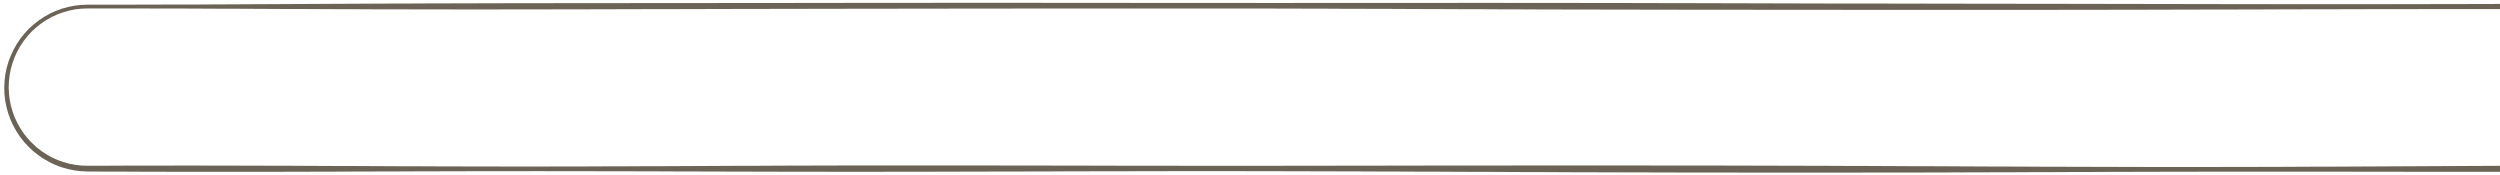
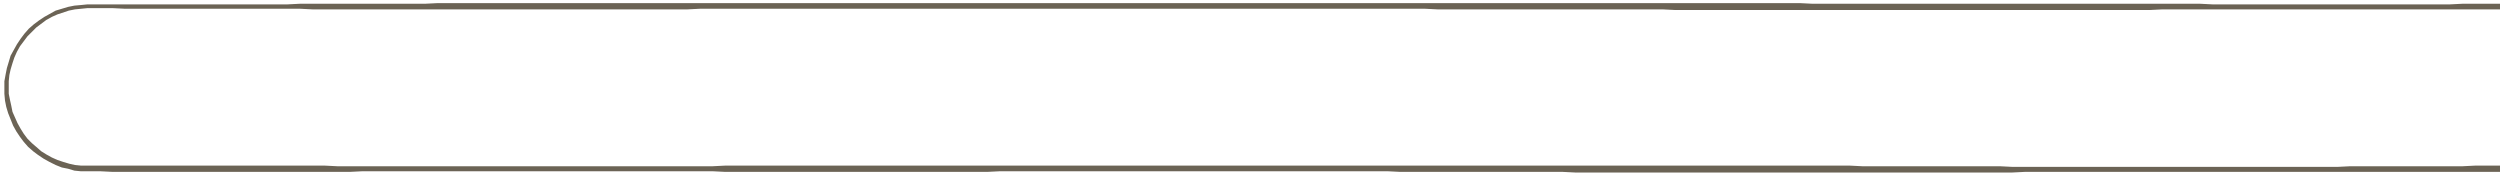
<svg xmlns="http://www.w3.org/2000/svg" width="400" height="28" viewBox="0 0 400 28" preserveAspectRatio="xMinYMid slice">
-   <path fill="#6B6355" d="M400.00 0.63 L398.00 0.64 L396.00 0.64 L394.00 0.65 L392.00 0.65 L390.00 0.65 L388.00 0.66 L386.00 0.66 L384.00 0.66 L382.00 0.67 L380.00 0.67 L378.00 0.67 L376.00 0.67 L374.00 0.67 L372.00 0.67 L370.00 0.67 L368.00 0.67 L366.00 0.67 L364.00 0.67 L362.00 0.66 L360.00 0.66 L358.00 0.66 L356.00 0.66 L354.00 0.65 L352.00 0.65 L350.00 0.65 L348.00 0.64 L346.00 0.64 L344.00 0.64 L342.00 0.63 L340.00 0.63 L338.00 0.63 L336.00 0.62 L334.00 0.62 L332.00 0.62 L330.00 0.61 L328.00 0.61 L326.00 0.61 L324.00 0.61 L322.00 0.60 L320.00 0.60 L318.00 0.60 L316.00 0.60 L314.00 0.59 L312.00 0.59 L310.00 0.59 L308.00 0.58 L306.00 0.58 L304.00 0.58 L302.00 0.57 L300.00 0.57 L298.00 0.57 L296.00 0.56 L294.00 0.56 L292.00 0.56 L290.00 0.55 L288.00 0.55 L286.00 0.54 L284.00 0.54 L282.00 0.53 L280.00 0.53 L278.00 0.52 L276.00 0.52 L274.00 0.51 L272.00 0.51 L270.00 0.50 L268.00 0.50 L266.00 0.50 L264.00 0.49 L262.00 0.49 L260.00 0.48 L258.00 0.48 L256.00 0.48 L254.00 0.48 L252.00 0.47 L250.00 0.47 L248.00 0.47 L246.00 0.47 L244.00 0.47 L242.00 0.47 L240.00 0.46 L238.00 0.46 L236.00 0.46 L234.00 0.46 L232.00 0.47 L230.00 0.47 L228.00 0.47 L226.00 0.47 L224.00 0.47 L222.00 0.47 L220.00 0.47 L218.00 0.47 L216.00 0.47 L214.00 0.47 L212.00 0.47 L210.00 0.47 L208.00 0.47 L206.00 0.48 L204.00 0.48 L202.00 0.48 L200.00 0.47 L198.00 0.47 L196.00 0.47 L194.00 0.47 L192.00 0.47 L190.00 0.47 L188.00 0.47 L186.00 0.47 L184.00 0.47 L182.00 0.47 L180.00 0.46 L178.00 0.46 L176.00 0.46 L174.00 0.46 L172.00 0.46 L170.00 0.46 L168.00 0.46 L166.00 0.45 L164.00 0.45 L162.00 0.45 L160.00 0.45 L158.00 0.45 L156.00 0.45 L154.00 0.45 L152.00 0.45 L150.00 0.45 L148.00 0.46 L146.00 0.46 L144.00 0.46 L142.00 0.46 L140.00 0.46 L138.00 0.46 L136.00 0.46 L134.00 0.47 L132.00 0.47 L130.00 0.47 L128.00 0.47 L126.00 0.48 L124.00 0.48 L122.00 0.48 L120.00 0.48 L118.00 0.48 L116.00 0.48 L114.00 0.49 L112.00 0.49 L110.00 0.49 L108.00 0.49 L106.00 0.49 L104.00 0.49 L102.00 0.49 L100.00 0.50 L98.00 0.50 L96.00 0.50 L94.00 0.50 L92.00 0.50 L90.00 0.50 L88.00 0.51 L86.00 0.51 L84.00 0.51 L82.00 0.51 L80.00 0.52 L78.00 0.52 L76.00 0.53 L74.00 0.53 L72.00 0.54 L70.00 0.54 L68.00 0.55 L66.00 0.56 L64.00 0.57 L62.00 0.57 L60.00 0.58 L58.00 0.59 L56.00 0.60 L54.00 0.61 L52.00 0.62 L50.00 0.63 L48.00 0.64 L46.00 0.65 L44.00 0.66 L42.00 0.67 L40.00 0.68 L38.00 0.69 L36.00 0.70 L34.00 0.71 L32.00 0.72 L30.00 0.72 L28.00 0.73 L26.00 0.73 L24.00 0.74 L22.00 0.74 L20.00 0.75 L18.00 0.75 L16.00 0.75 L14.00 0.75 L12.96 0.79 L11.93 0.91 L10.91 1.11 L9.90 1.39 L8.93 1.75 L7.98 2.18 L7.07 2.69 L6.20 3.27 L5.38 3.91 L4.61 4.61 L3.90 5.38 L3.25 6.19 L2.67 7.06 L2.16 7.97 L1.72 8.91 L1.35 9.89 L1.06 10.89 L0.85 11.92 L0.73 12.96 L0.68 14.00 L0.71 15.05 L0.83 16.09 L1.03 17.11 L1.31 18.12 L1.67 19.11 L2.10 20.06 L2.61 20.98 L3.19 21.86 L3.83 22.69 L4.54 23.46 L5.31 24.18 L6.13 24.83 L7.00 25.42 L7.91 25.94 L8.87 26.39 L9.85 26.76 L10.87 27.05 L11.90 27.26 L12.95 27.39 L13.99 27.44 L16.00 27.45 L18.00 27.46 L20.00 27.46 L22.00 27.47 L24.00 27.48 L26.00 27.48 L28.00 27.49 L30.00 27.49 L32.00 27.49 L34.00 27.49 L36.00 27.49 L38.00 27.49 L40.00 27.49 L42.00 27.49 L44.00 27.49 L46.00 27.48 L48.00 27.48 L50.00 27.47 L52.00 27.47 L54.00 27.46 L56.00 27.45 L58.00 27.45 L60.00 27.44 L62.00 27.43 L64.00 27.43 L66.00 27.42 L68.00 27.41 L70.00 27.41 L72.00 27.40 L74.00 27.40 L76.00 27.39 L78.00 27.39 L80.00 27.39 L82.00 27.39 L84.00 27.39 L86.00 27.38 L88.00 27.39 L90.00 27.39 L92.00 27.39 L94.00 27.39 L96.00 27.40 L98.00 27.40 L100.00 27.40 L102.00 27.41 L104.00 27.41 L106.00 27.42 L108.00 27.43 L110.00 27.43 L112.00 27.44 L114.00 27.44 L116.00 27.45 L118.00 27.46 L120.00 27.46 L122.00 27.47 L124.00 27.47 L126.00 27.48 L128.00 27.48 L130.00 27.48 L132.00 27.48 L134.00 27.49 L136.00 27.49 L138.00 27.49 L140.00 27.49 L142.00 27.48 L144.00 27.48 L146.00 27.48 L148.00 27.48 L150.00 27.47 L152.00 27.47 L154.00 27.46 L156.00 27.46 L158.00 27.45 L160.00 27.45 L162.00 27.44 L164.00 27.44 L166.00 27.43 L168.00 27.43 L170.00 27.42 L172.00 27.41 L174.00 27.41 L176.00 27.40 L178.00 27.40 L180.00 27.40 L182.00 27.39 L184.00 27.39 L186.00 27.39 L188.00 27.38 L190.00 27.38 L192.00 27.38 L194.00 27.38 L196.00 27.38 L198.00 27.38 L200.00 27.39 L202.00 27.39 L204.00 27.39 L206.00 27.40 L208.00 27.40 L210.00 27.41 L212.00 27.41 L214.00 27.42 L216.00 27.42 L218.00 27.43 L220.00 27.44 L222.00 27.44 L224.00 27.45 L226.00 27.46 L228.00 27.47 L230.00 27.47 L232.00 27.48 L234.00 27.49 L236.00 27.50 L238.00 27.50 L240.00 27.51 L242.00 27.52 L244.00 27.53 L246.00 27.53 L248.00 27.54 L250.00 27.55 L252.00 27.56 L254.00 27.56 L256.00 27.57 L258.00 27.57 L260.00 27.58 L262.00 27.58 L264.00 27.59 L266.00 27.59 L268.00 27.60 L270.00 27.60 L272.00 27.61 L274.00 27.61 L276.00 27.61 L278.00 27.61 L280.00 27.62 L282.00 27.62 L284.00 27.62 L286.00 27.62 L288.00 27.62 L290.00 27.62 L292.00 27.62 L294.00 27.62 L296.00 27.62 L298.00 27.61 L300.00 27.61 L302.00 27.61 L304.00 27.60 L306.00 27.60 L308.00 27.60 L310.00 27.59 L312.00 27.59 L314.00 27.58 L316.00 27.57 L318.00 27.57 L320.00 27.56 L322.00 27.56 L324.00 27.55 L326.00 27.54 L328.00 27.54 L330.00 27.53 L332.00 27.52 L334.00 27.52 L336.00 27.51 L338.00 27.50 L340.00 27.50 L342.00 27.49 L344.00 27.49 L346.00 27.48 L348.00 27.48 L350.00 27.48 L352.00 27.47 L354.00 27.47 L356.00 27.47 L358.00 27.47 L360.00 27.47 L362.00 27.47 L364.00 27.47 L366.00 27.47 L368.00 27.47 L370.00 27.47 L372.00 27.47 L374.00 27.47 L376.00 27.47 L378.00 27.48 L380.00 27.48 L382.00 27.48 L384.00 27.48 L386.00 27.49 L388.00 27.49 L390.00 27.49 L392.00 27.49 L394.00 27.49 L396.00 27.49 L398.00 27.49 L400.00 27.49 L400.00 26.53 L398.00 26.54 L396.00 26.55 L394.00 26.56 L392.00 26.57 L390.00 26.58 L388.00 26.59 L386.00 26.60 L384.00 26.61 L382.00 26.62 L380.00 26.63 L378.00 26.64 L376.00 26.65 L374.00 26.66 L372.00 26.67 L370.00 26.67 L368.00 26.68 L366.00 26.69 L364.00 26.70 L362.00 26.70 L360.00 26.71 L358.00 26.71 L356.00 26.71 L354.00 26.72 L352.00 26.72 L350.00 26.72 L348.00 26.72 L346.00 26.72 L344.00 26.72 L342.00 26.71 L340.00 26.71 L338.00 26.70 L336.00 26.70 L334.00 26.69 L332.00 26.69 L330.00 26.68 L328.00 26.68 L326.00 26.67 L324.00 26.66 L322.00 26.65 L320.00 26.64 L318.00 26.64 L316.00 26.63 L314.00 26.62 L312.00 26.61 L310.00 26.60 L308.00 26.59 L306.00 26.59 L304.00 26.58 L302.00 26.57 L300.00 26.56 L298.00 26.55 L296.00 26.55 L294.00 26.54 L292.00 26.53 L290.00 26.53 L288.00 26.52 L286.00 26.52 L284.00 26.51 L282.00 26.51 L280.00 26.50 L278.00 26.50 L276.00 26.49 L274.00 26.49 L272.00 26.49 L270.00 26.48 L268.00 26.48 L266.00 26.48 L264.00 26.48 L262.00 26.47 L260.00 26.47 L258.00 26.47 L256.00 26.47 L254.00 26.47 L252.00 26.47 L250.00 26.47 L248.00 26.47 L246.00 26.47 L244.00 26.47 L242.00 26.48 L240.00 26.48 L238.00 26.48 L236.00 26.48 L234.00 26.48 L232.00 26.49 L230.00 26.49 L228.00 26.49 L226.00 26.50 L224.00 26.50 L222.00 26.50 L220.00 26.51 L218.00 26.51 L216.00 26.51 L214.00 26.51 L212.00 26.52 L210.00 26.52 L208.00 26.52 L206.00 26.52 L204.00 26.53 L202.00 26.53 L200.00 26.53 L198.00 26.53 L196.00 26.53 L194.00 26.53 L192.00 26.53 L190.00 26.53 L188.00 26.52 L186.00 26.52 L184.00 26.52 L182.00 26.52 L180.00 26.52 L178.00 26.51 L176.00 26.51 L174.00 26.50 L172.00 26.50 L170.00 26.50 L168.00 26.49 L166.00 26.49 L164.00 26.48 L162.00 26.48 L160.00 26.48 L158.00 26.47 L156.00 26.47 L154.00 26.47 L152.00 26.47 L150.00 26.47 L148.00 26.47 L146.00 26.47 L144.00 26.47 L142.00 26.47 L140.00 26.47 L138.00 26.47 L136.00 26.47 L134.00 26.48 L132.00 26.48 L130.00 26.49 L128.00 26.50 L126.00 26.50 L124.00 26.51 L122.00 26.52 L120.00 26.53 L118.00 26.53 L116.00 26.54 L114.00 26.55 L112.00 26.56 L110.00 26.57 L108.00 26.58 L106.00 26.59 L104.00 26.59 L102.00 26.60 L100.00 26.61 L98.00 26.61 L96.00 26.62 L94.00 26.63 L92.00 26.63 L90.00 26.63 L88.00 26.64 L86.00 26.64 L84.00 26.64 L82.00 26.64 L80.00 26.64 L78.00 26.63 L76.00 26.63 L74.00 26.63 L72.00 26.62 L70.00 26.62 L68.00 26.61 L66.00 26.60 L64.00 26.60 L62.00 26.59 L60.00 26.58 L58.00 26.57 L56.00 26.56 L54.00 26.56 L52.00 26.55 L50.00 26.54 L48.00 26.53 L46.00 26.52 L44.00 26.52 L42.00 26.51 L40.00 26.51 L38.00 26.50 L36.00 26.50 L34.00 26.50 L32.00 26.49 L30.00 26.49 L28.00 26.49 L26.00 26.50 L24.00 26.50 L22.00 26.50 L20.00 26.50 L18.00 26.51 L16.00 26.52 L14.01 26.52 L13.02 26.49 L12.04 26.37 L11.07 26.19 L10.13 25.92 L9.20 25.59 L8.30 25.18 L7.44 24.70 L6.62 24.16 L5.84 23.55 L5.12 22.88 L4.44 22.16 L3.83 21.39 L3.28 20.57 L2.79 19.71 L2.37 18.82 L2.03 17.89 L1.75 16.94 L1.56 15.97 L1.44 14.99 L1.39 14.00 L1.43 13.01 L1.54 12.03 L1.73 11.05 L2.00 10.10 L2.34 9.17 L2.75 8.27 L3.23 7.40 L3.78 6.57 L4.39 5.79 L5.06 5.06 L5.79 4.39 L6.57 3.77 L7.39 3.22 L8.26 2.73 L9.16 2.31 L10.09 1.97 L11.05 1.70 L12.02 1.50 L13.01 1.39 L14.00 1.35 L16.00 1.35 L18.00 1.35 L20.00 1.35 L22.00 1.35 L24.00 1.36 L26.00 1.36 L28.00 1.37 L30.00 1.37 L32.00 1.38 L34.00 1.39 L36.00 1.40 L38.00 1.40 L40.00 1.41 L42.00 1.42 L44.00 1.43 L46.00 1.44 L48.00 1.44 L50.00 1.45 L52.00 1.46 L54.00 1.47 L56.00 1.47 L58.00 1.48 L60.00 1.49 L62.00 1.49 L64.00 1.49 L66.00 1.50 L68.00 1.50 L70.00 1.50 L72.00 1.51 L74.00 1.51 L76.00 1.51 L78.00 1.51 L80.00 1.51 L82.00 1.50 L84.00 1.50 L86.00 1.50 L88.00 1.50 L90.00 1.49 L92.00 1.49 L94.00 1.49 L96.00 1.48 L98.00 1.48 L100.00 1.47 L102.00 1.47 L104.00 1.46 L106.00 1.46 L108.00 1.46 L110.00 1.45 L112.00 1.45 L114.00 1.44 L116.00 1.44 L118.00 1.43 L120.00 1.43 L122.00 1.43 L124.00 1.42 L126.00 1.42 L128.00 1.42 L130.00 1.41 L132.00 1.41 L134.00 1.41 L136.00 1.40 L138.00 1.40 L140.00 1.40 L142.00 1.40 L144.00 1.39 L146.00 1.39 L148.00 1.39 L150.00 1.39 L152.00 1.38 L154.00 1.38 L156.00 1.38 L158.00 1.38 L160.00 1.38 L162.00 1.37 L164.00 1.37 L166.00 1.37 L168.00 1.37 L170.00 1.37 L172.00 1.36 L174.00 1.36 L176.00 1.36 L178.00 1.36 L180.00 1.36 L182.00 1.36 L184.00 1.36 L186.00 1.36 L188.00 1.36 L190.00 1.36 L192.00 1.36 L194.00 1.36 L196.00 1.36 L198.00 1.36 L200.00 1.37 L202.00 1.37 L204.00 1.37 L206.00 1.38 L208.00 1.38 L210.00 1.39 L212.00 1.39 L214.00 1.40 L216.00 1.41 L218.00 1.41 L220.00 1.42 L222.00 1.42 L224.00 1.43 L226.00 1.44 L228.00 1.45 L230.00 1.45 L232.00 1.46 L234.00 1.47 L236.00 1.47 L238.00 1.48 L240.00 1.49 L242.00 1.49 L244.00 1.50 L246.00 1.51 L248.00 1.51 L250.00 1.52 L252.00 1.52 L254.00 1.53 L256.00 1.53 L258.00 1.54 L260.00 1.54 L262.00 1.54 L264.00 1.55 L266.00 1.55 L268.00 1.55 L270.00 1.56 L272.00 1.56 L274.00 1.56 L276.00 1.56 L278.00 1.56 L280.00 1.56 L282.00 1.57 L284.00 1.57 L286.00 1.57 L288.00 1.57 L290.00 1.57 L292.00 1.57 L294.00 1.57 L296.00 1.58 L298.00 1.58 L300.00 1.58 L302.00 1.58 L304.00 1.58 L306.00 1.58 L308.00 1.58 L310.00 1.58 L312.00 1.58 L314.00 1.58 L316.00 1.58 L318.00 1.58 L320.00 1.58 L322.00 1.58 L324.00 1.58 L326.00 1.58 L328.00 1.58 L330.00 1.57 L332.00 1.57 L334.00 1.57 L336.00 1.57 L338.00 1.56 L340.00 1.56 L342.00 1.56 L344.00 1.55 L346.00 1.55 L348.00 1.54 L350.00 1.54 L352.00 1.53 L354.00 1.53 L356.00 1.52 L358.00 1.52 L360.00 1.51 L362.00 1.51 L364.00 1.50 L366.00 1.49 L368.00 1.49 L370.00 1.48 L372.00 1.48 L374.00 1.48 L376.00 1.47 L378.00 1.47 L380.00 1.46 L382.00 1.46 L384.00 1.46 L386.00 1.46 L388.00 1.45 L390.00 1.45 L392.00 1.45 L394.00 1.45 L396.00 1.45 L398.00 1.45 L400.00 1.45 Z" />
+   <path fill="#6B6355" d="M400.0 0.6 L398.0 0.6 L396.0 0.6 L394.0 0.6 L392.0 0.7 L390.0 0.7 L388.0 0.7 L386.0 0.7 L384.0 0.7 L382.0 0.7 L380.0 0.7 L378.0 0.7 L376.0 0.7 L374.0 0.7 L372.0 0.7 L370.0 0.7 L368.0 0.7 L366.0 0.7 L364.0 0.7 L362.0 0.7 L360.0 0.7 L358.0 0.7 L356.0 0.7 L354.0 0.7 L352.0 0.6 L350.0 0.6 L348.0 0.6 L346.0 0.6 L344.0 0.6 L342.0 0.6 L340.0 0.6 L338.0 0.6 L336.0 0.6 L334.0 0.6 L332.0 0.6 L330.0 0.6 L328.0 0.6 L326.0 0.6 L324.0 0.6 L322.0 0.6 L320.0 0.6 L318.0 0.6 L316.0 0.6 L314.0 0.6 L312.0 0.6 L310.0 0.6 L308.0 0.6 L306.0 0.6 L304.0 0.6 L302.0 0.6 L300.0 0.6 L298.0 0.6 L296.0 0.6 L294.0 0.6 L292.0 0.6 L290.0 0.6 L288.0 0.5 L286.0 0.5 L284.0 0.5 L282.0 0.5 L280.0 0.5 L278.0 0.5 L276.0 0.5 L274.0 0.5 L272.0 0.5 L270.0 0.5 L268.0 0.5 L266.0 0.5 L264.0 0.5 L262.0 0.5 L260.0 0.5 L258.0 0.5 L256.0 0.5 L254.0 0.5 L252.0 0.5 L250.0 0.5 L248.0 0.5 L246.0 0.5 L244.0 0.5 L242.0 0.5 L240.0 0.5 L238.0 0.5 L236.0 0.5 L234.0 0.5 L232.0 0.5 L230.0 0.5 L228.0 0.5 L226.0 0.5 L224.0 0.5 L222.0 0.5 L220.0 0.5 L218.0 0.5 L216.0 0.5 L214.0 0.5 L212.0 0.5 L210.0 0.5 L208.0 0.5 L206.0 0.5 L204.0 0.5 L202.0 0.5 L200.0 0.5 L198.0 0.5 L196.0 0.5 L194.0 0.5 L192.0 0.5 L190.0 0.5 L188.0 0.5 L186.0 0.5 L184.0 0.5 L182.0 0.5 L180.0 0.5 L178.0 0.5 L176.0 0.5 L174.0 0.5 L172.0 0.5 L170.0 0.5 L168.0 0.5 L166.0 0.5 L164.0 0.5 L162.0 0.5 L160.0 0.5 L158.0 0.5 L156.0 0.5 L154.0 0.5 L152.0 0.5 L150.0 0.5 L148.0 0.5 L146.0 0.5 L144.0 0.5 L142.0 0.5 L140.0 0.5 L138.0 0.5 L136.0 0.5 L134.0 0.5 L132.0 0.5 L130.0 0.5 L128.0 0.5 L126.0 0.5 L124.0 0.5 L122.0 0.5 L120.0 0.5 L118.0 0.5 L116.0 0.5 L114.0 0.5 L112.0 0.5 L110.0 0.5 L108.0 0.5 L106.0 0.5 L104.0 0.5 L102.0 0.5 L100.0 0.5 L98.0 0.5 L96.0 0.5 L94.0 0.5 L92.0 0.5 L90.0 0.5 L88.0 0.5 L86.0 0.5 L84.0 0.5 L82.0 0.5 L80.0 0.5 L78.0 0.5 L76.0 0.5 L74.0 0.5 L72.0 0.5 L70.0 0.5 L68.0 0.6 L66.0 0.6 L64.0 0.6 L62.0 0.6 L60.0 0.6 L58.0 0.6 L56.0 0.6 L54.0 0.6 L52.0 0.6 L50.0 0.6 L48.0 0.6 L46.0 0.7 L44.0 0.7 L42.0 0.7 L40.0 0.7 L38.0 0.7 L36.0 0.7 L34.0 0.7 L32.0 0.7 L30.0 0.7 L28.0 0.7 L26.0 0.7 L24.0 0.7 L22.0 0.7 L20.0 0.7 L18.0 0.7 L16.0 0.7 L14.0 0.7 L13.0 0.8 L11.9 0.9 L10.9 1.1 L9.9 1.4 L8.9 1.7 L8.0 2.2 L7.1 2.7 L6.2 3.3 L5.4 3.9 L4.6 4.6 L3.9 5.4 L3.3 6.2 L2.7 7.1 L2.2 8.0 L1.7 8.9 L1.4 9.9 L1.1 10.9 L0.9 11.9 L0.7 13.0 L0.7 14.0 L0.7 15.0 L0.8 16.1 L1.0 17.1 L1.3 18.1 L1.7 19.1 L2.1 20.1 L2.6 21.0 L3.2 21.9 L3.8 22.7 L4.5 23.5 L5.3 24.2 L6.1 24.8 L7.0 25.4 L7.9 25.9 L8.9 26.4 L9.9 26.8 L10.9 27.0 L11.9 27.3 L12.9 27.4 L14.0 27.4 L16.0 27.4 L18.0 27.5 L20.0 27.5 L22.0 27.5 L24.0 27.5 L26.0 27.5 L28.0 27.5 L30.0 27.5 L32.0 27.5 L34.0 27.5 L36.0 27.5 L38.0 27.5 L40.0 27.5 L42.0 27.5 L44.0 27.5 L46.0 27.5 L48.0 27.5 L50.0 27.5 L52.0 27.5 L54.0 27.5 L56.0 27.5 L58.0 27.4 L60.0 27.4 L62.0 27.4 L64.0 27.4 L66.0 27.4 L68.0 27.4 L70.0 27.4 L72.0 27.4 L74.0 27.4 L76.0 27.4 L78.0 27.4 L80.0 27.4 L82.0 27.4 L84.0 27.4 L86.0 27.4 L88.0 27.4 L90.0 27.4 L92.0 27.4 L94.0 27.4 L96.0 27.4 L98.0 27.4 L100.0 27.4 L102.0 27.4 L104.0 27.4 L106.0 27.4 L108.0 27.4 L110.0 27.4 L112.0 27.4 L114.0 27.4 L116.0 27.5 L118.0 27.5 L120.0 27.5 L122.0 27.5 L124.0 27.5 L126.0 27.5 L128.0 27.5 L130.0 27.5 L132.0 27.5 L134.0 27.5 L136.0 27.5 L138.0 27.5 L140.0 27.5 L142.0 27.5 L144.0 27.5 L146.0 27.5 L148.0 27.5 L150.0 27.5 L152.0 27.5 L154.0 27.5 L156.0 27.5 L158.0 27.5 L160.0 27.4 L162.0 27.4 L164.0 27.4 L166.0 27.4 L168.0 27.4 L170.0 27.4 L172.0 27.4 L174.0 27.4 L176.0 27.4 L178.0 27.4 L180.0 27.4 L182.0 27.4 L184.0 27.4 L186.0 27.4 L188.0 27.4 L190.0 27.4 L192.0 27.4 L194.0 27.4 L196.0 27.4 L198.0 27.4 L200.0 27.4 L202.0 27.4 L204.0 27.4 L206.0 27.4 L208.0 27.4 L210.0 27.4 L212.0 27.4 L214.0 27.4 L216.0 27.4 L218.0 27.4 L220.0 27.4 L222.0 27.4 L224.0 27.5 L226.0 27.5 L228.0 27.5 L230.0 27.5 L232.0 27.5 L234.0 27.5 L236.0 27.5 L238.0 27.5 L240.0 27.5 L242.0 27.5 L244.0 27.5 L246.0 27.5 L248.0 27.5 L250.0 27.5 L252.0 27.6 L254.0 27.6 L256.0 27.6 L258.0 27.6 L260.0 27.6 L262.0 27.6 L264.0 27.6 L266.0 27.6 L268.0 27.6 L270.0 27.6 L272.0 27.6 L274.0 27.6 L276.0 27.6 L278.0 27.6 L280.0 27.6 L282.0 27.6 L284.0 27.6 L286.0 27.6 L288.0 27.6 L290.0 27.6 L292.0 27.6 L294.0 27.6 L296.0 27.6 L298.0 27.6 L300.0 27.6 L302.0 27.6 L304.0 27.6 L306.0 27.6 L308.0 27.6 L310.0 27.6 L312.0 27.6 L314.0 27.6 L316.0 27.6 L318.0 27.6 L320.0 27.6 L322.0 27.6 L324.0 27.5 L326.0 27.5 L328.0 27.5 L330.0 27.5 L332.0 27.5 L334.0 27.5 L336.0 27.5 L338.0 27.5 L340.0 27.5 L342.0 27.5 L344.0 27.5 L346.0 27.5 L348.0 27.5 L350.0 27.5 L352.0 27.5 L354.0 27.5 L356.0 27.5 L358.0 27.5 L360.0 27.5 L362.0 27.5 L364.0 27.5 L366.0 27.5 L368.0 27.5 L370.0 27.5 L372.0 27.5 L374.0 27.5 L376.0 27.5 L378.0 27.5 L380.0 27.5 L382.0 27.5 L384.0 27.5 L386.0 27.5 L388.0 27.5 L390.0 27.5 L392.0 27.5 L394.0 27.5 L396.0 27.5 L398.0 27.5 L400.0 27.5 L400.0 26.5 L398.0 26.5 L396.0 26.5 L394.0 26.6 L392.0 26.6 L390.0 26.6 L388.0 26.6 L386.0 26.6 L384.0 26.6 L382.0 26.6 L380.0 26.6 L378.0 26.6 L376.0 26.6 L374.0 26.7 L372.0 26.7 L370.0 26.7 L368.0 26.7 L366.0 26.7 L364.0 26.7 L362.0 26.7 L360.0 26.7 L358.0 26.7 L356.0 26.7 L354.0 26.7 L352.0 26.7 L350.0 26.7 L348.0 26.7 L346.0 26.7 L344.0 26.7 L342.0 26.7 L340.0 26.7 L338.0 26.7 L336.0 26.7 L334.0 26.7 L332.0 26.7 L330.0 26.7 L328.0 26.7 L326.0 26.7 L324.0 26.7 L322.0 26.7 L320.0 26.6 L318.0 26.6 L316.0 26.6 L314.0 26.6 L312.0 26.6 L310.0 26.6 L308.0 26.6 L306.0 26.6 L304.0 26.6 L302.0 26.6 L300.0 26.6 L298.0 26.6 L296.0 26.5 L294.0 26.5 L292.0 26.5 L290.0 26.5 L288.0 26.5 L286.0 26.5 L284.0 26.5 L282.0 26.5 L280.0 26.5 L278.0 26.5 L276.0 26.5 L274.0 26.5 L272.0 26.5 L270.0 26.5 L268.0 26.5 L266.0 26.5 L264.0 26.5 L262.0 26.5 L260.0 26.5 L258.0 26.5 L256.0 26.5 L254.0 26.5 L252.0 26.5 L250.0 26.5 L248.0 26.5 L246.0 26.5 L244.0 26.5 L242.0 26.5 L240.0 26.5 L238.0 26.5 L236.0 26.5 L234.0 26.5 L232.0 26.5 L230.0 26.5 L228.0 26.5 L226.0 26.5 L224.0 26.5 L222.0 26.5 L220.0 26.5 L218.0 26.5 L216.0 26.5 L214.0 26.5 L212.0 26.5 L210.0 26.5 L208.0 26.5 L206.0 26.5 L204.0 26.5 L202.0 26.5 L200.0 26.5 L198.0 26.5 L196.0 26.5 L194.0 26.5 L192.0 26.5 L190.0 26.5 L188.0 26.5 L186.0 26.5 L184.0 26.5 L182.0 26.5 L180.0 26.5 L178.0 26.5 L176.0 26.5 L174.0 26.5 L172.0 26.5 L170.0 26.5 L168.0 26.5 L166.0 26.5 L164.0 26.5 L162.0 26.5 L160.0 26.5 L158.0 26.5 L156.0 26.5 L154.0 26.5 L152.0 26.5 L150.0 26.5 L148.0 26.5 L146.0 26.5 L144.0 26.5 L142.0 26.5 L140.0 26.5 L138.0 26.5 L136.0 26.5 L134.0 26.5 L132.0 26.5 L130.0 26.5 L128.0 26.5 L126.0 26.5 L124.0 26.5 L122.0 26.5 L120.0 26.5 L118.0 26.5 L116.0 26.5 L114.0 26.6 L112.0 26.6 L110.0 26.6 L108.0 26.6 L106.0 26.6 L104.0 26.6 L102.0 26.6 L100.0 26.6 L98.0 26.6 L96.0 26.6 L94.0 26.6 L92.0 26.6 L90.0 26.6 L88.0 26.6 L86.0 26.6 L84.0 26.6 L82.0 26.6 L80.0 26.6 L78.0 26.6 L76.0 26.6 L74.0 26.6 L72.0 26.6 L70.0 26.6 L68.0 26.6 L66.0 26.6 L64.0 26.6 L62.0 26.6 L60.0 26.6 L58.0 26.6 L56.0 26.6 L54.0 26.6 L52.0 26.5 L50.0 26.5 L48.0 26.5 L46.0 26.5 L44.0 26.5 L42.0 26.5 L40.0 26.5 L38.0 26.5 L36.0 26.5 L34.0 26.5 L32.0 26.5 L30.0 26.5 L28.0 26.5 L26.0 26.5 L24.0 26.5 L22.0 26.5 L20.0 26.5 L18.0 26.5 L16.0 26.5 L14.0 26.5 L13.0 26.5 L12.0 26.4 L11.1 26.2 L10.1 25.9 L9.2 25.6 L8.3 25.2 L7.4 24.7 L6.6 24.2 L5.8 23.5 L5.1 22.9 L4.4 22.2 L3.8 21.4 L3.3 20.6 L2.8 19.7 L2.4 18.8 L2.0 17.9 L1.8 16.9 L1.6 16.0 L1.4 15.0 L1.4 14.0 L1.4 13.0 L1.5 12.0 L1.7 11.1 L2.0 10.1 L2.3 9.2 L2.7 8.3 L3.2 7.4 L3.8 6.6 L4.4 5.8 L5.1 5.1 L5.8 4.4 L6.6 3.8 L7.4 3.2 L8.3 2.7 L9.2 2.3 L10.1 2.0 L11.0 1.7 L12.0 1.5 L13.0 1.4 L14.0 1.3 L16.0 1.3 L18.0 1.3 L20.0 1.4 L22.0 1.4 L24.0 1.4 L26.0 1.4 L28.0 1.4 L30.0 1.4 L32.0 1.4 L34.0 1.4 L36.0 1.4 L38.0 1.4 L40.0 1.4 L42.0 1.4 L44.0 1.4 L46.0 1.4 L48.0 1.4 L50.0 1.5 L52.0 1.5 L54.0 1.5 L56.0 1.5 L58.0 1.5 L60.0 1.5 L62.0 1.5 L64.0 1.5 L66.0 1.5 L68.0 1.5 L70.0 1.5 L72.0 1.5 L74.0 1.5 L76.0 1.5 L78.0 1.5 L80.0 1.5 L82.0 1.5 L84.0 1.5 L86.0 1.5 L88.0 1.5 L90.0 1.5 L92.0 1.5 L94.0 1.5 L96.0 1.5 L98.0 1.5 L100.0 1.5 L102.0 1.5 L104.0 1.5 L106.0 1.5 L108.0 1.5 L110.0 1.5 L112.0 1.4 L114.0 1.4 L116.0 1.4 L118.0 1.4 L120.0 1.4 L122.0 1.4 L124.0 1.4 L126.0 1.4 L128.0 1.4 L130.0 1.4 L132.0 1.4 L134.0 1.4 L136.0 1.4 L138.0 1.4 L140.0 1.4 L142.0 1.4 L144.0 1.4 L146.0 1.4 L148.0 1.4 L150.0 1.4 L152.0 1.4 L154.0 1.4 L156.0 1.4 L158.0 1.4 L160.0 1.4 L162.0 1.4 L164.0 1.4 L166.0 1.4 L168.0 1.4 L170.0 1.4 L172.0 1.4 L174.0 1.4 L176.0 1.4 L178.0 1.4 L180.0 1.4 L182.0 1.4 L184.0 1.4 L186.0 1.4 L188.0 1.4 L190.0 1.4 L192.0 1.4 L194.0 1.4 L196.0 1.4 L198.0 1.4 L200.0 1.4 L202.0 1.4 L204.0 1.4 L206.0 1.4 L208.0 1.4 L210.0 1.4 L212.0 1.4 L214.0 1.4 L216.0 1.4 L218.0 1.4 L220.0 1.4 L222.0 1.4 L224.0 1.4 L226.0 1.4 L228.0 1.4 L230.0 1.5 L232.0 1.5 L234.0 1.5 L236.0 1.5 L238.0 1.5 L240.0 1.5 L242.0 1.5 L244.0 1.5 L246.0 1.5 L248.0 1.5 L250.0 1.5 L252.0 1.5 L254.0 1.5 L256.0 1.5 L258.0 1.5 L260.0 1.5 L262.0 1.5 L264.0 1.5 L266.0 1.5 L268.0 1.6 L270.0 1.6 L272.0 1.6 L274.0 1.6 L276.0 1.6 L278.0 1.6 L280.0 1.6 L282.0 1.6 L284.0 1.6 L286.0 1.6 L288.0 1.6 L290.0 1.6 L292.0 1.6 L294.0 1.6 L296.0 1.6 L298.0 1.6 L300.0 1.6 L302.0 1.6 L304.0 1.6 L306.0 1.6 L308.0 1.6 L310.0 1.6 L312.0 1.6 L314.0 1.6 L316.0 1.6 L318.0 1.6 L320.0 1.6 L322.0 1.6 L324.0 1.6 L326.0 1.6 L328.0 1.6 L330.0 1.6 L332.0 1.6 L334.0 1.6 L336.0 1.6 L338.0 1.6 L340.0 1.6 L342.0 1.6 L344.0 1.6 L346.0 1.5 L348.0 1.5 L350.0 1.5 L352.0 1.5 L354.0 1.5 L356.0 1.5 L358.0 1.5 L360.0 1.5 L362.0 1.5 L364.0 1.5 L366.0 1.5 L368.0 1.5 L370.0 1.5 L372.0 1.5 L374.0 1.5 L376.0 1.5 L378.0 1.5 L380.0 1.5 L382.0 1.5 L384.0 1.5 L386.0 1.5 L388.0 1.5 L390.0 1.5 L392.0 1.5 L394.0 1.5 L396.0 1.5 L398.0 1.5 L400.0 1.5 Z" />
</svg>
